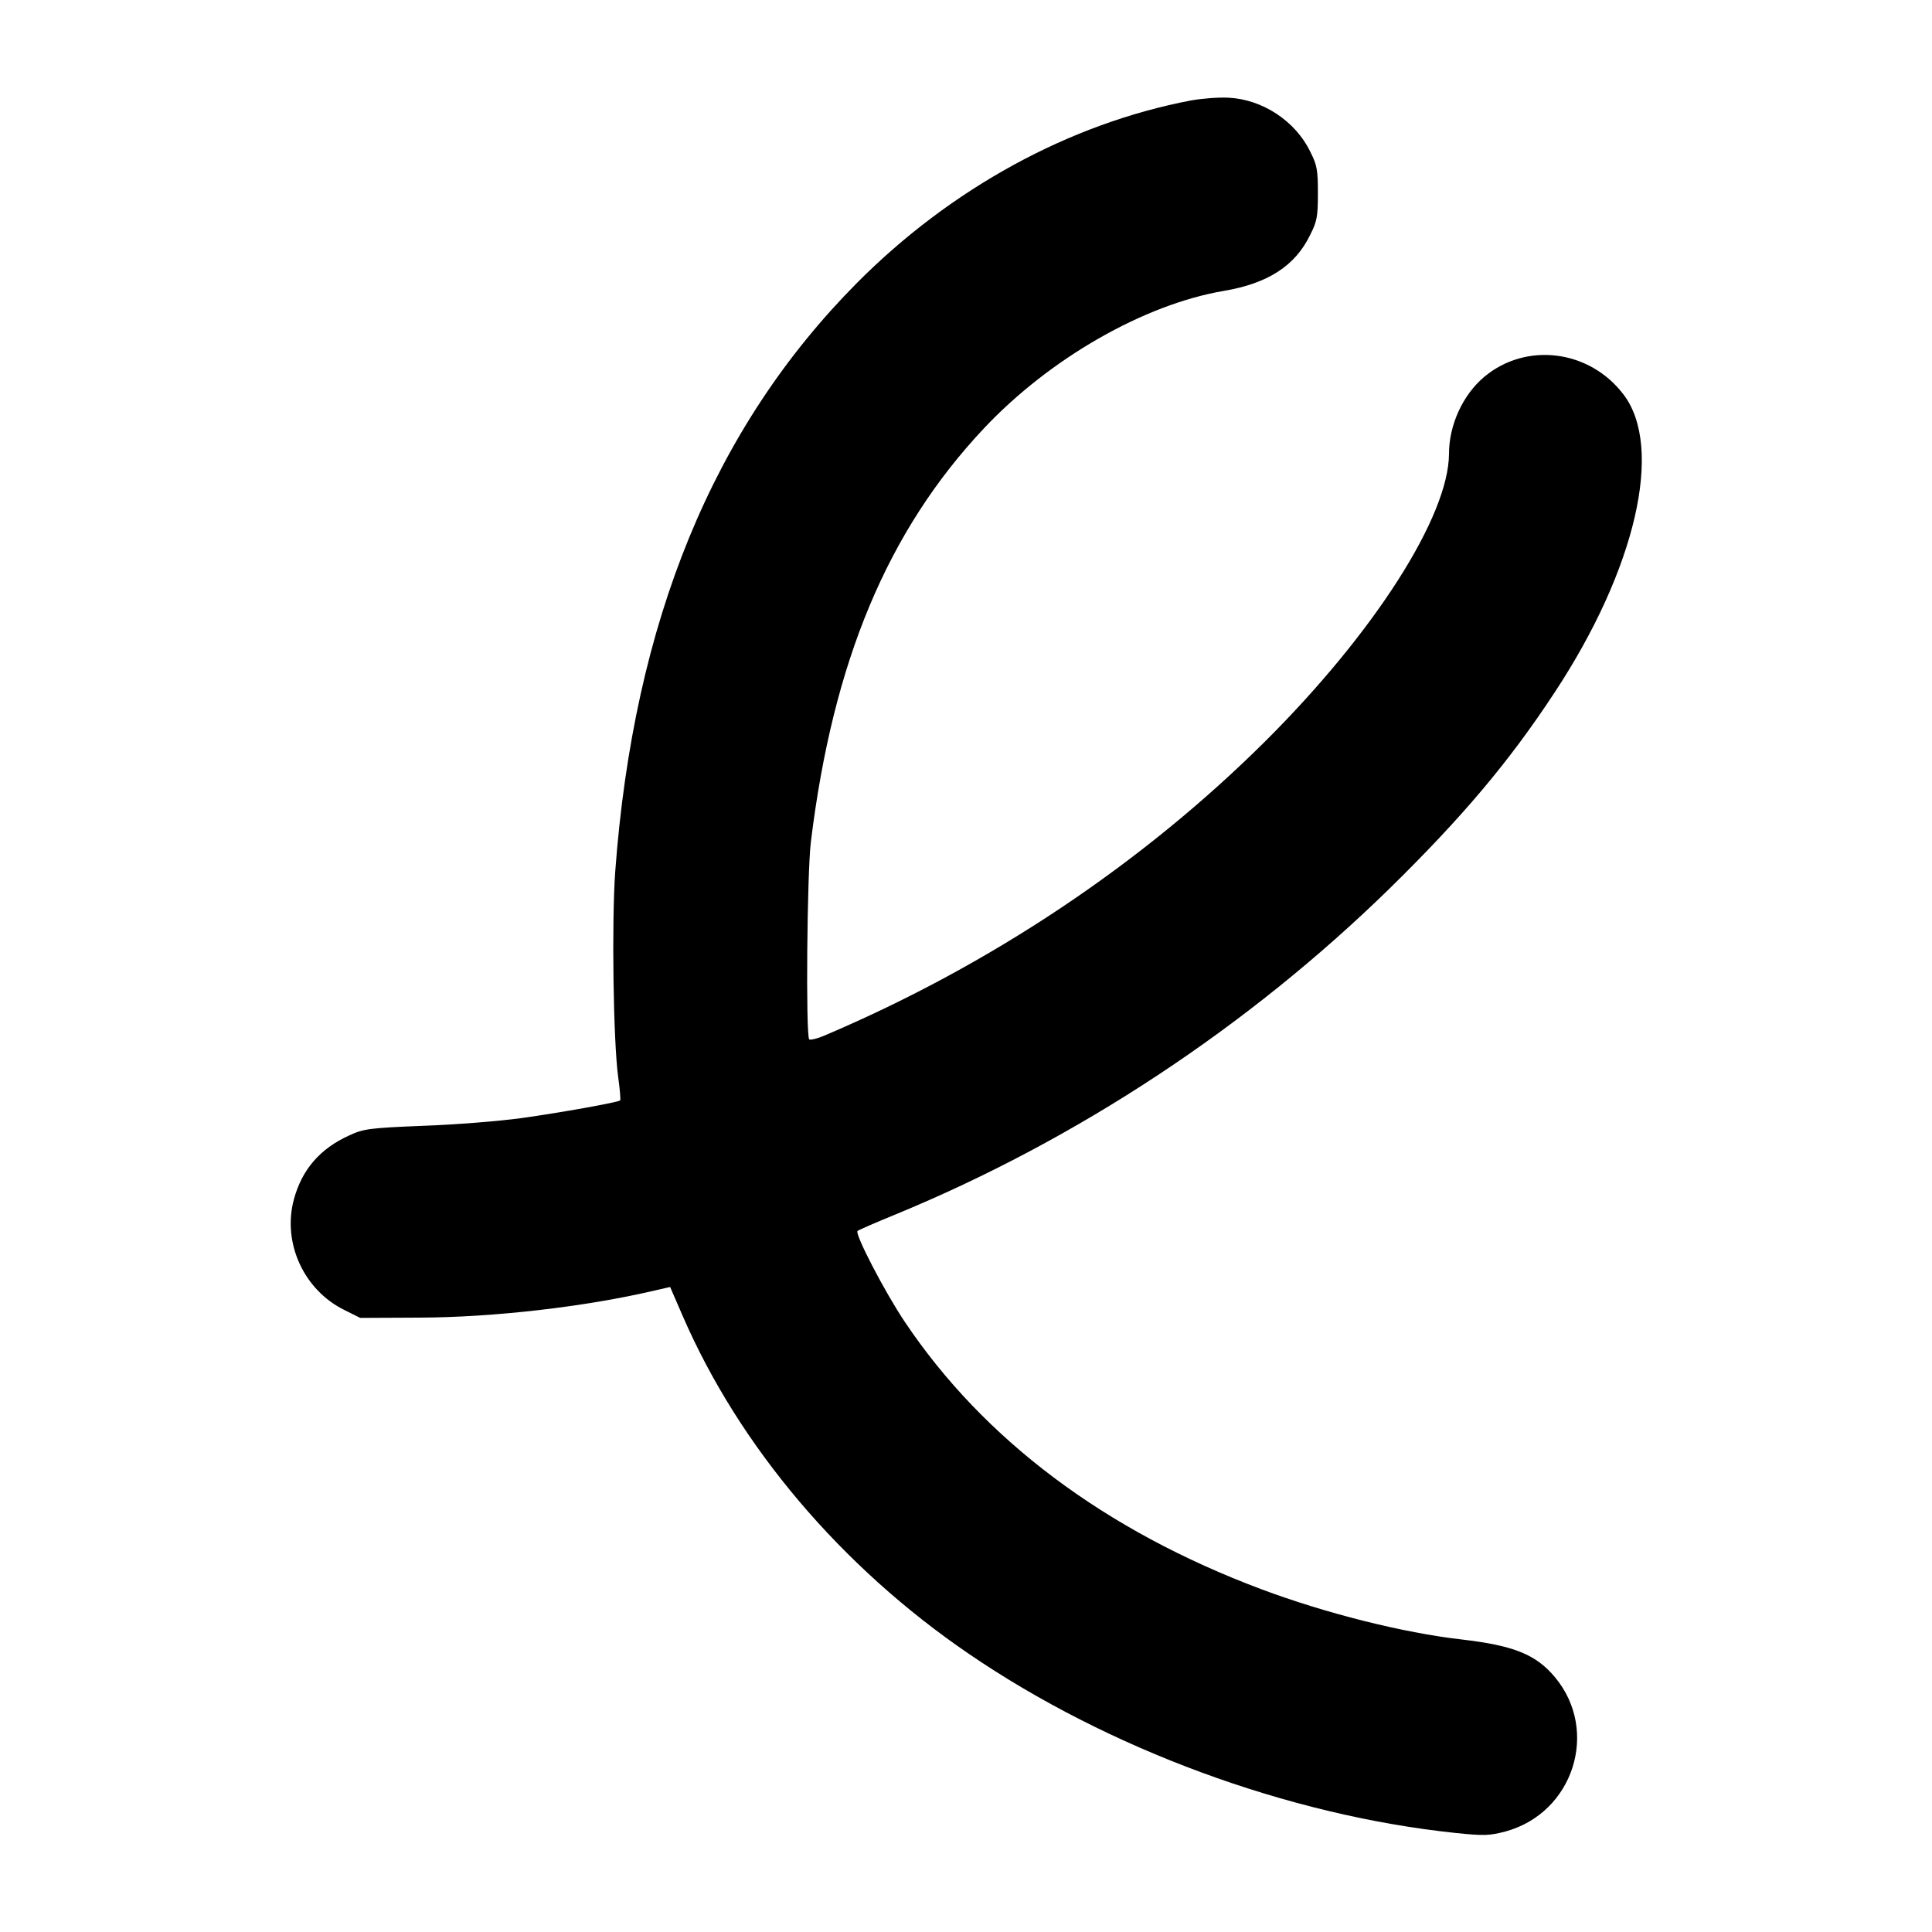
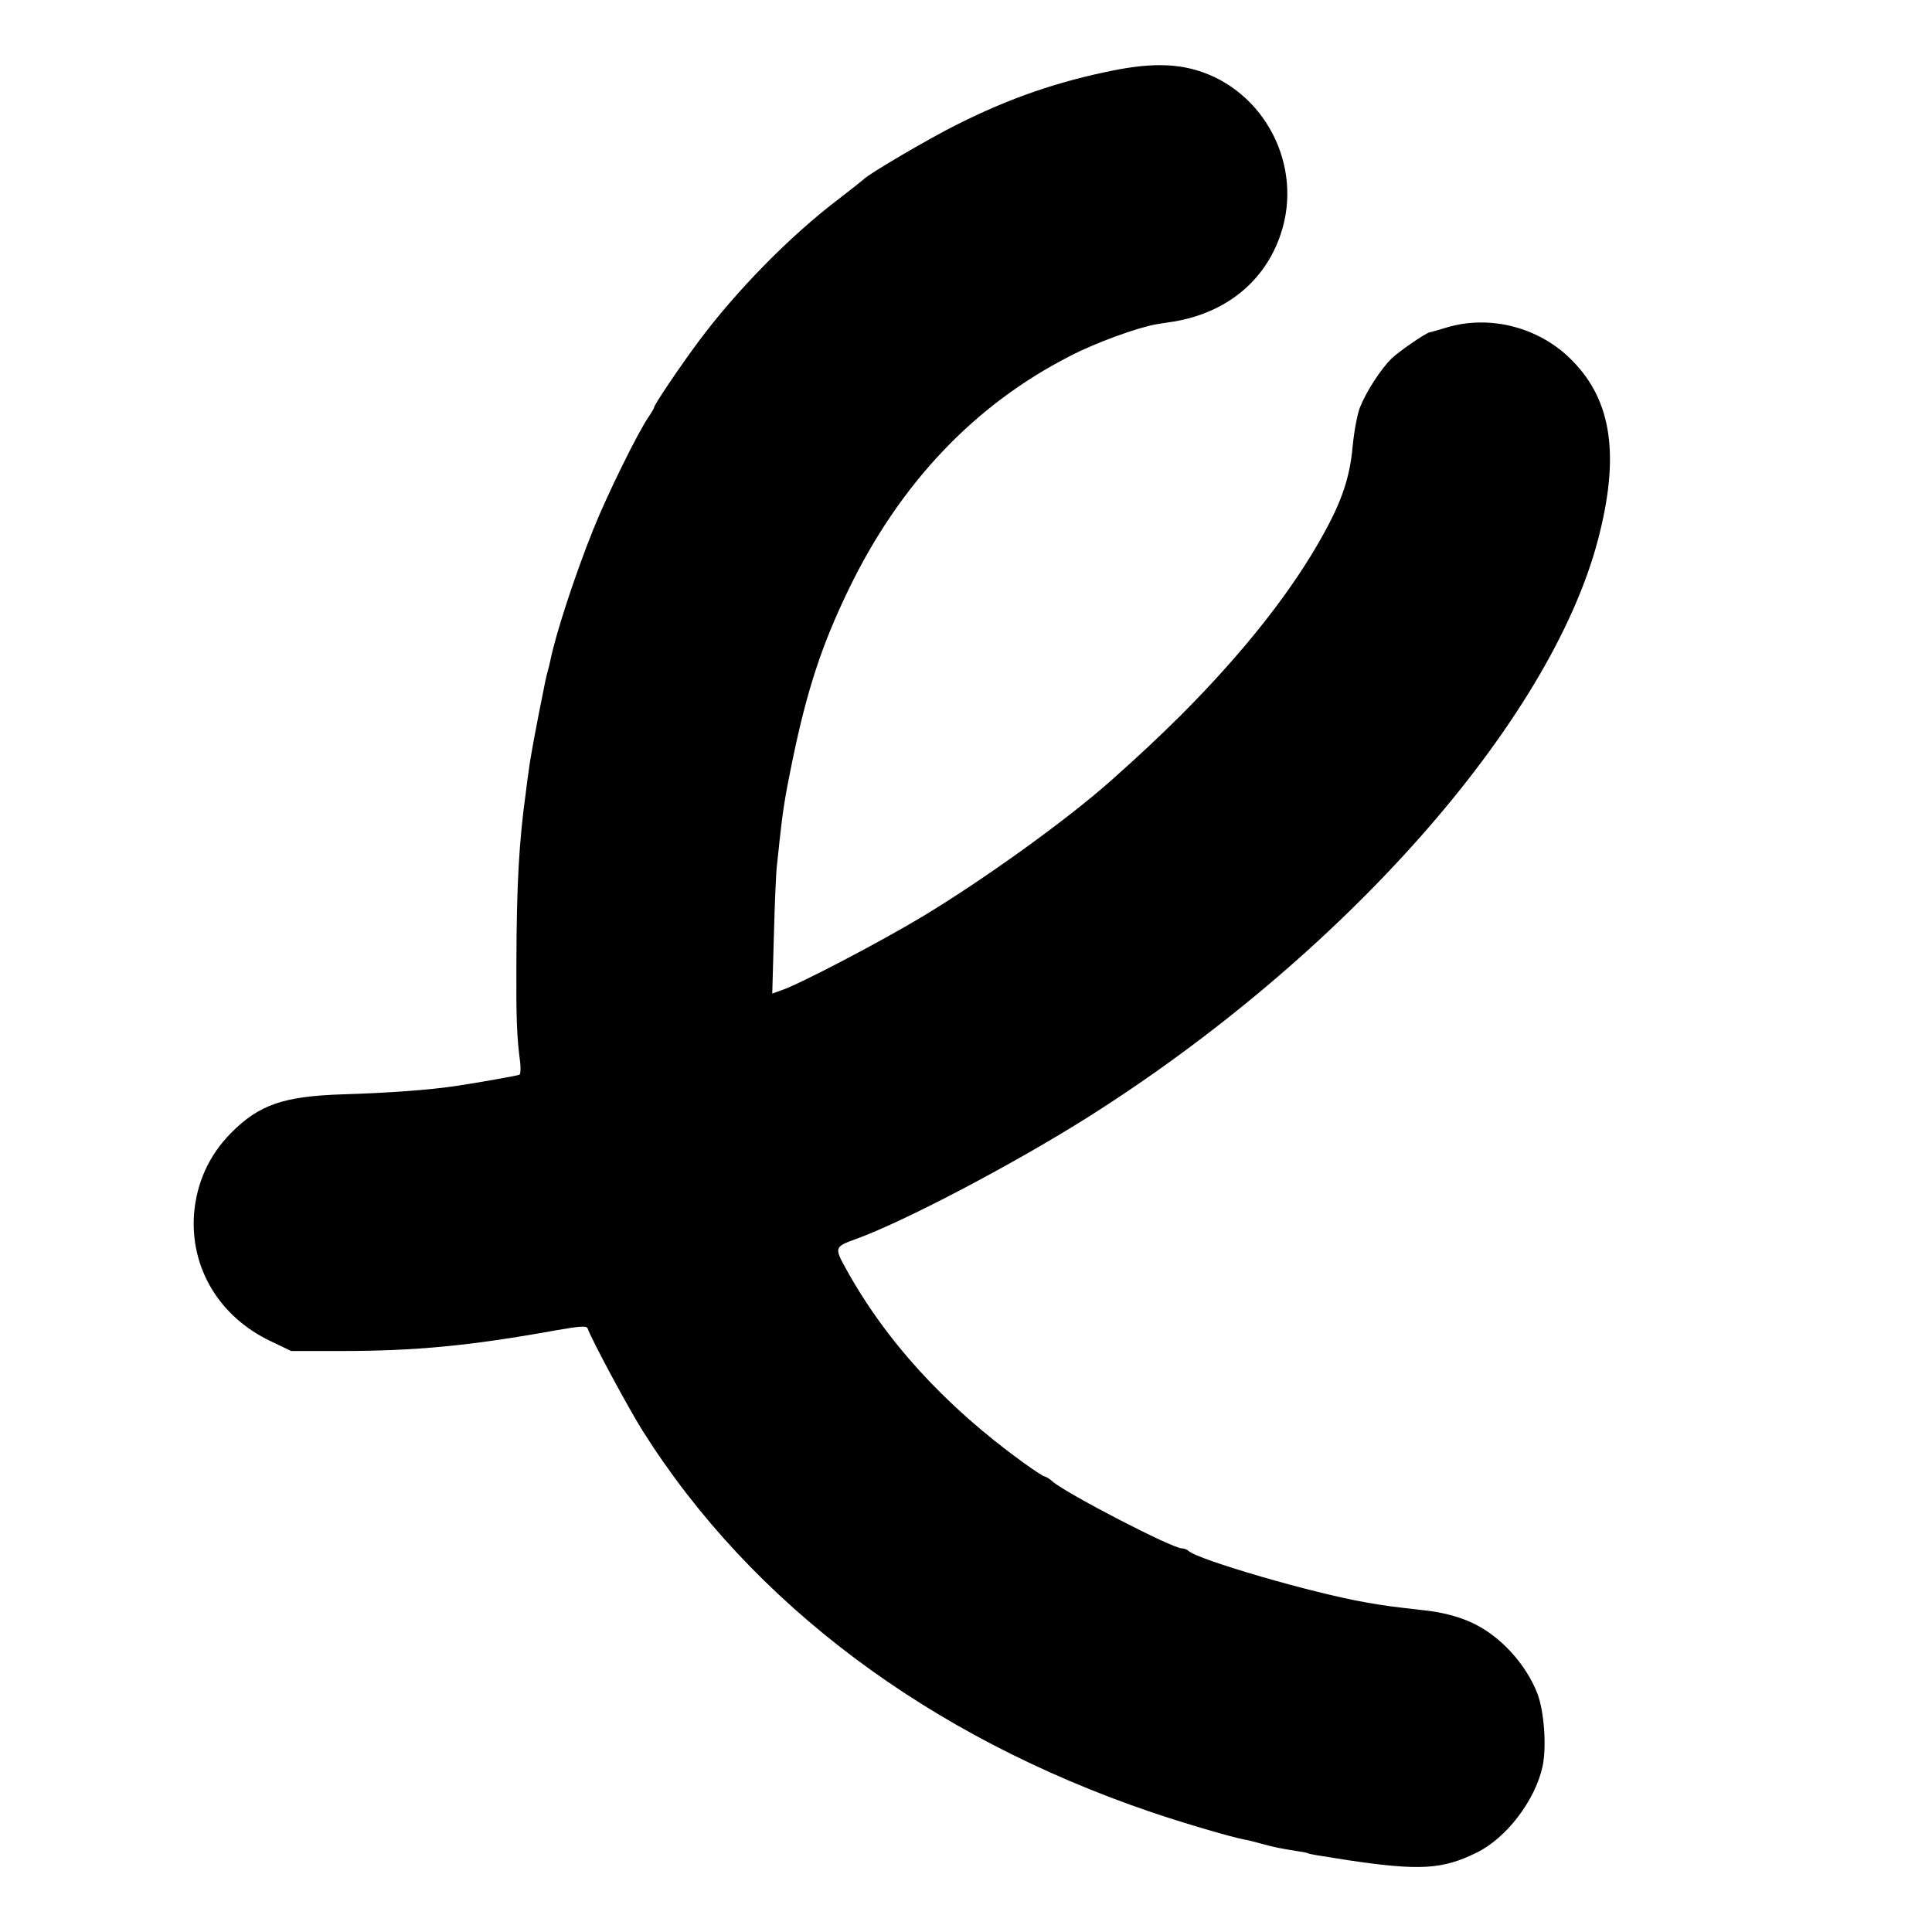
<svg xmlns="http://www.w3.org/2000/svg" version="1.0" width="700pt" height="700pt" viewBox="0 0 700 700" preserveAspectRatio="xMidYMid meet">
  <g transform="translate(0,700) scale(0.1,-0.1)" fill="#000000" stroke="none">
-     <path d="M4315 6636 c-441 -84 -870 -319 -1210 -661 -521 -525 -809 -1226 -876 -2134 -13 -183 -7 -616 11 -745 6 -43 9 -80 7 -83 -8 -7 -214 -44 -357 -64 -80 -11 -240 -24 -357 -28 -197 -8 -216 -11 -268 -35 -106 -48 -171 -124 -200 -231 -43 -158 36 -330 184 -402 l56 -28 215 1 c269 1 599 39 851 98 l57 13 46 -106 c205 -472 573 -907 1036 -1223 505 -345 1156 -585 1762 -649 105 -11 124 -10 182 5 247 67 342 365 180 559 -69 83 -150 115 -339 137 -211 24 -493 95 -725 182 -566 212 -1006 542 -1292 969 -73 109 -182 319 -171 329 5 4 67 31 138 60 658 271 1277 680 1789 1180 264 259 433 459 598 710 295 447 397 889 250 1081 -123 162 -353 191 -505 63 -77 -65 -127 -174 -127 -278 -1 -227 -271 -649 -667 -1043 -445 -442 -992 -808 -1591 -1063 -29 -13 -56 -19 -60 -16 -13 13 -8 604 6 716 80 654 278 1127 627 1498 238 253 580 449 869 498 160 27 259 91 313 203 25 49 28 67 28 151 0 84 -3 102 -28 151 -54 111 -173 189 -296 195 -36 2 -97 -3 -136 -10z" />
+     <path d="M4035 6745 c-201 -40 -376 -100 -567 -196 -99 -49 -322 -180 -338 -198 -3 -3 -43 -35 -90 -71 -178 -135 -374 -335 -511 -520 -69 -93 -159 -227 -159 -236 0 -3 -9 -18 -19 -33 -37 -52 -151 -283 -201 -408 -69 -172 -137 -382 -156 -476 -2 -10 -6 -27 -9 -37 -3 -10 -7 -27 -9 -37 -35 -172 -56 -287 -60 -323 -4 -25 -8 -58 -10 -75 -26 -186 -34 -341 -35 -620 -1 -203 1 -268 14 -367 2 -21 1 -39 -3 -42 -6 -3 -145 -28 -232 -41 -93 -14 -242 -25 -409 -30 -213 -7 -302 -37 -404 -140 -80 -81 -125 -181 -134 -294 -14 -196 92 -372 277 -460 l75 -36 175 0 c278 0 475 19 790 76 80 14 106 16 109 6 14 -40 147 -288 200 -372 395 -626 1037 -1107 1843 -1381 112 -38 285 -89 336 -99 9 -1 37 -8 62 -15 51 -14 68 -17 124 -26 22 -3 43 -7 46 -9 5 -3 30 -7 145 -25 257 -38 340 -34 464 27 108 52 213 189 240 313 15 70 6 197 -18 262 -42 110 -138 214 -241 260 -46 21 -103 36 -165 43 -132 15 -140 16 -215 29 -192 33 -611 155 -644 187 -6 5 -16 9 -24 9 -35 0 -419 199 -468 242 -11 10 -24 18 -28 18 -5 0 -40 23 -80 52 -282 204 -498 441 -642 703 -41 74 -40 78 35 105 173 62 567 269 836 438 930 586 1681 1434 1855 2097 79 302 51 503 -94 649 -117 120 -298 167 -456 119 -30 -9 -57 -17 -60 -17 -15 -3 -110 -68 -138 -95 -39 -38 -92 -120 -115 -178 -9 -23 -21 -86 -26 -140 -10 -110 -38 -195 -103 -313 -113 -207 -291 -433 -523 -665 -82 -81 -146 -141 -246 -230 -160 -143 -460 -359 -687 -496 -153 -92 -447 -246 -511 -267 l-33 -12 6 213 c3 116 8 230 11 252 2 22 7 60 9 85 13 118 20 162 46 289 54 262 107 423 205 626 186 384 456 669 804 846 90 47 242 102 310 114 17 3 46 7 64 10 190 32 330 146 387 316 84 248 -58 522 -306 595 -84 24 -172 24 -299 -1z" />
  </g>
</svg>
